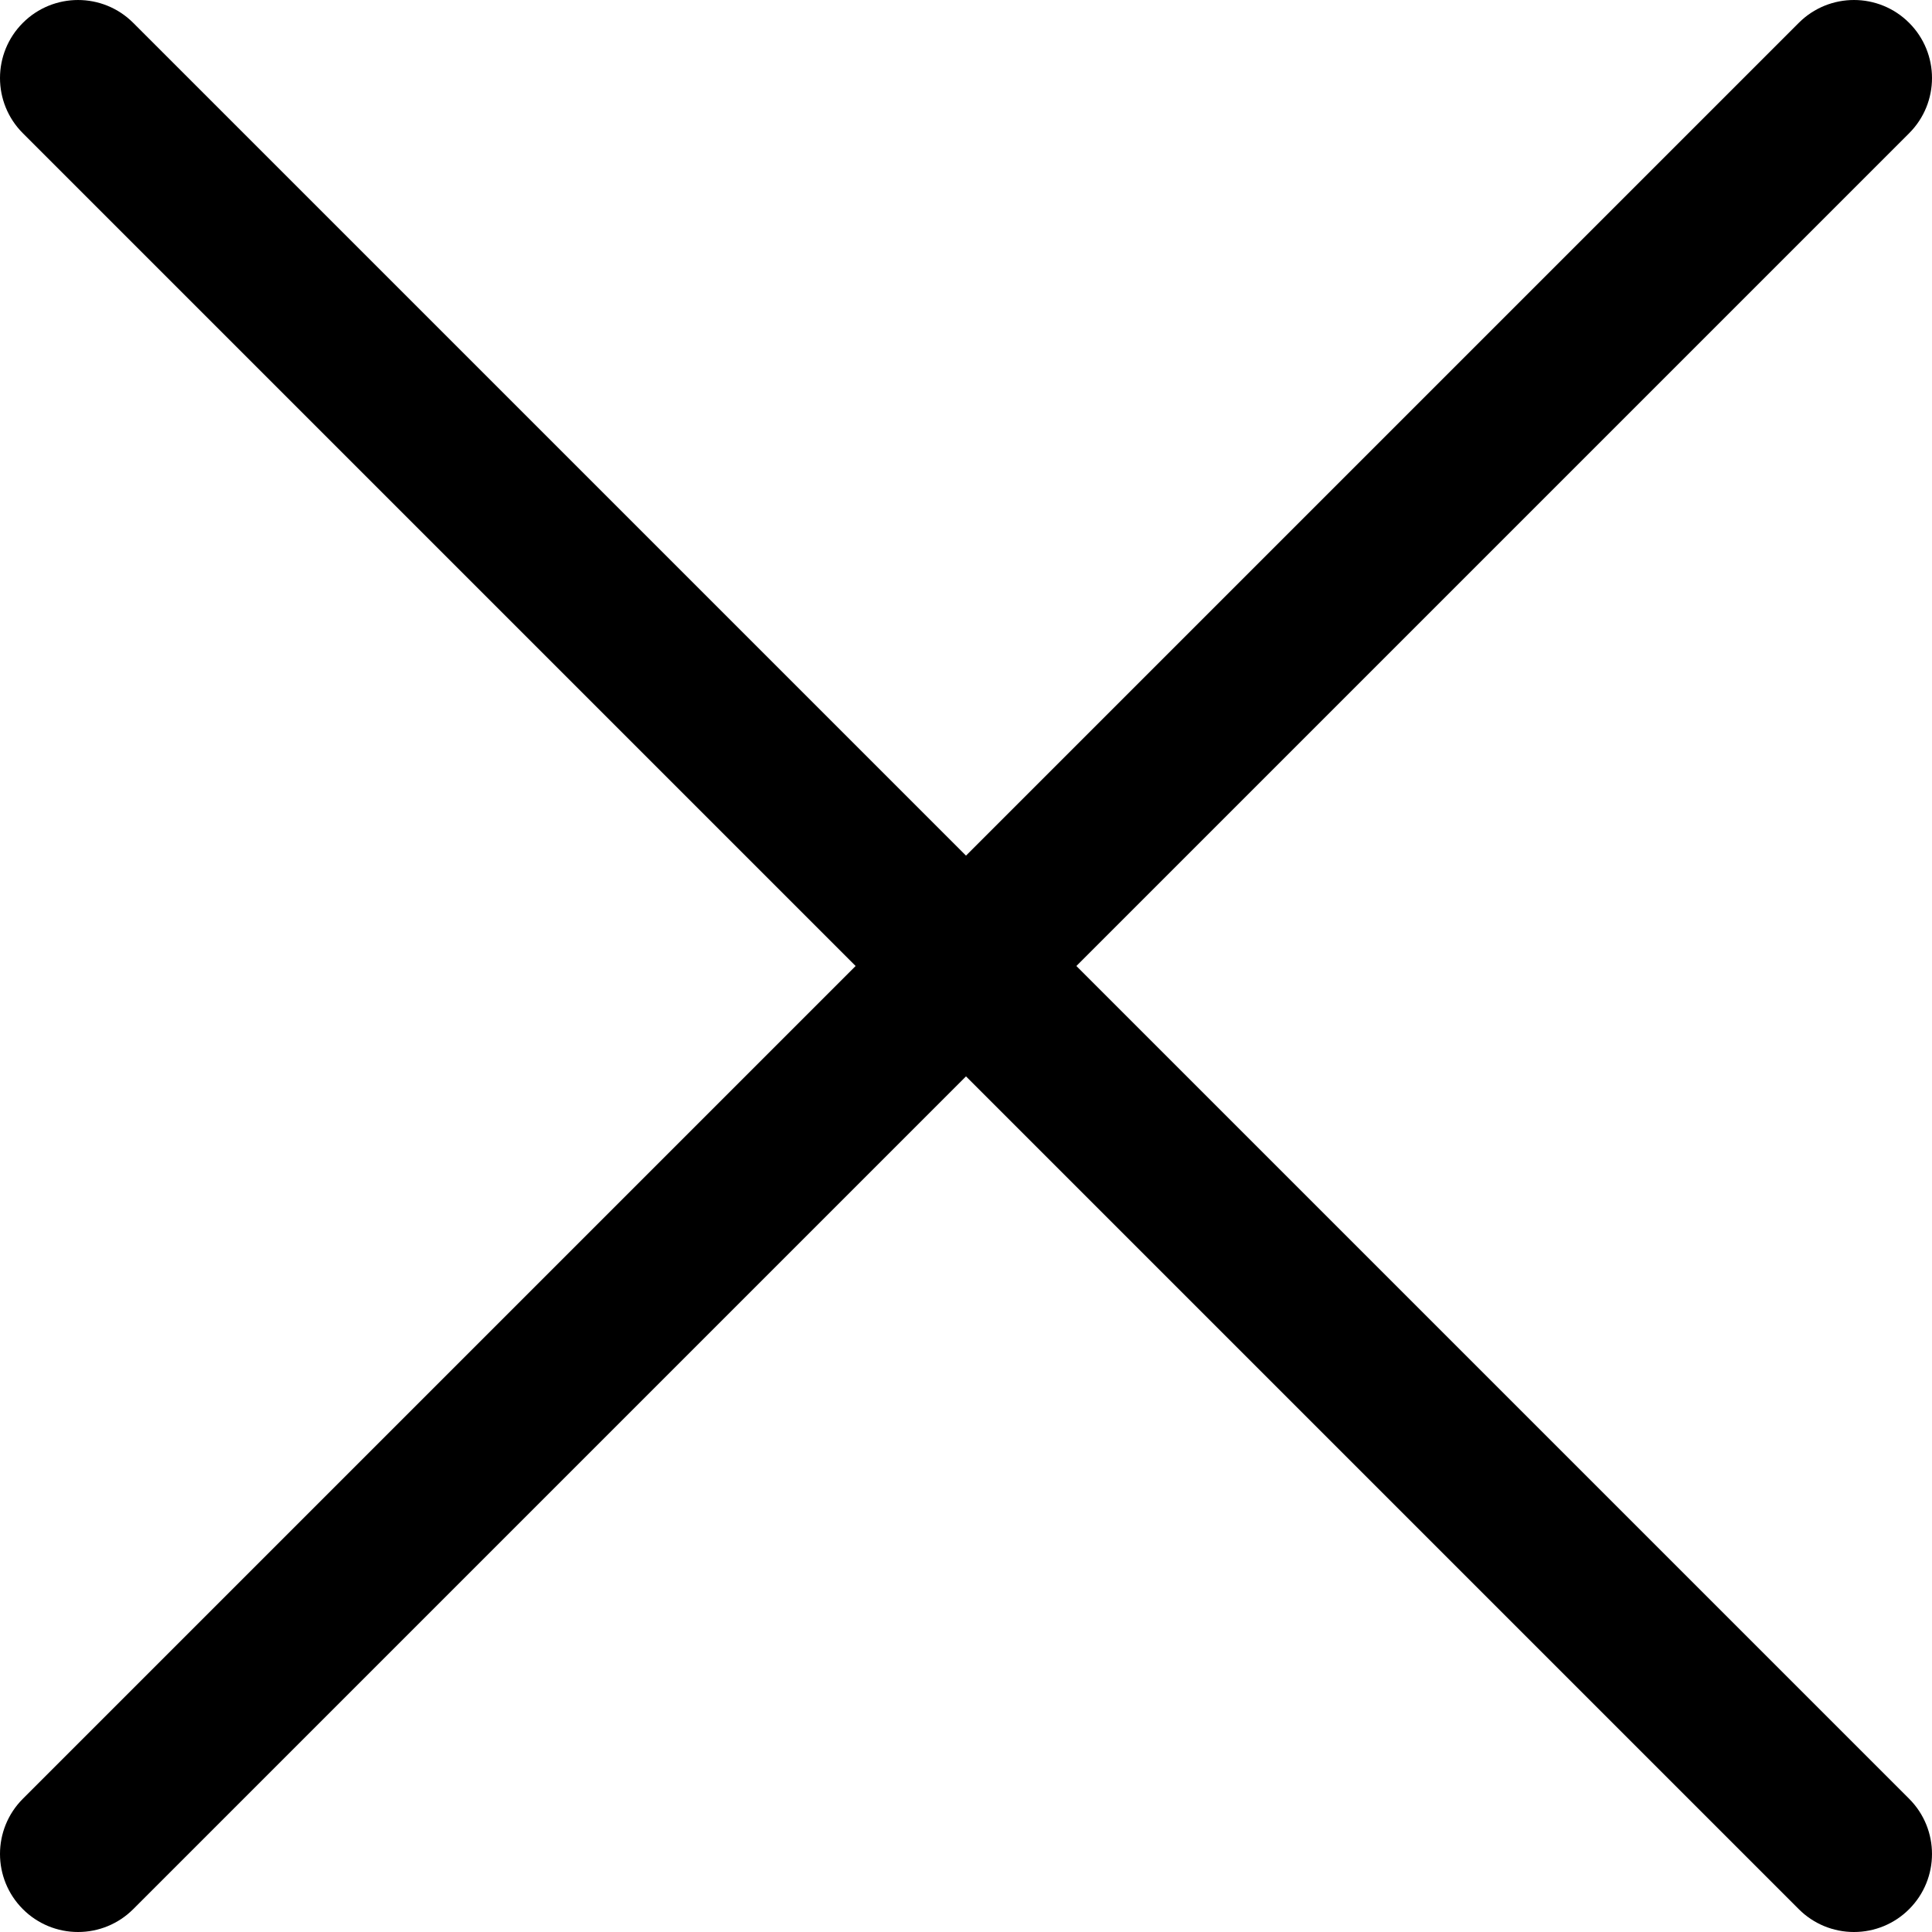
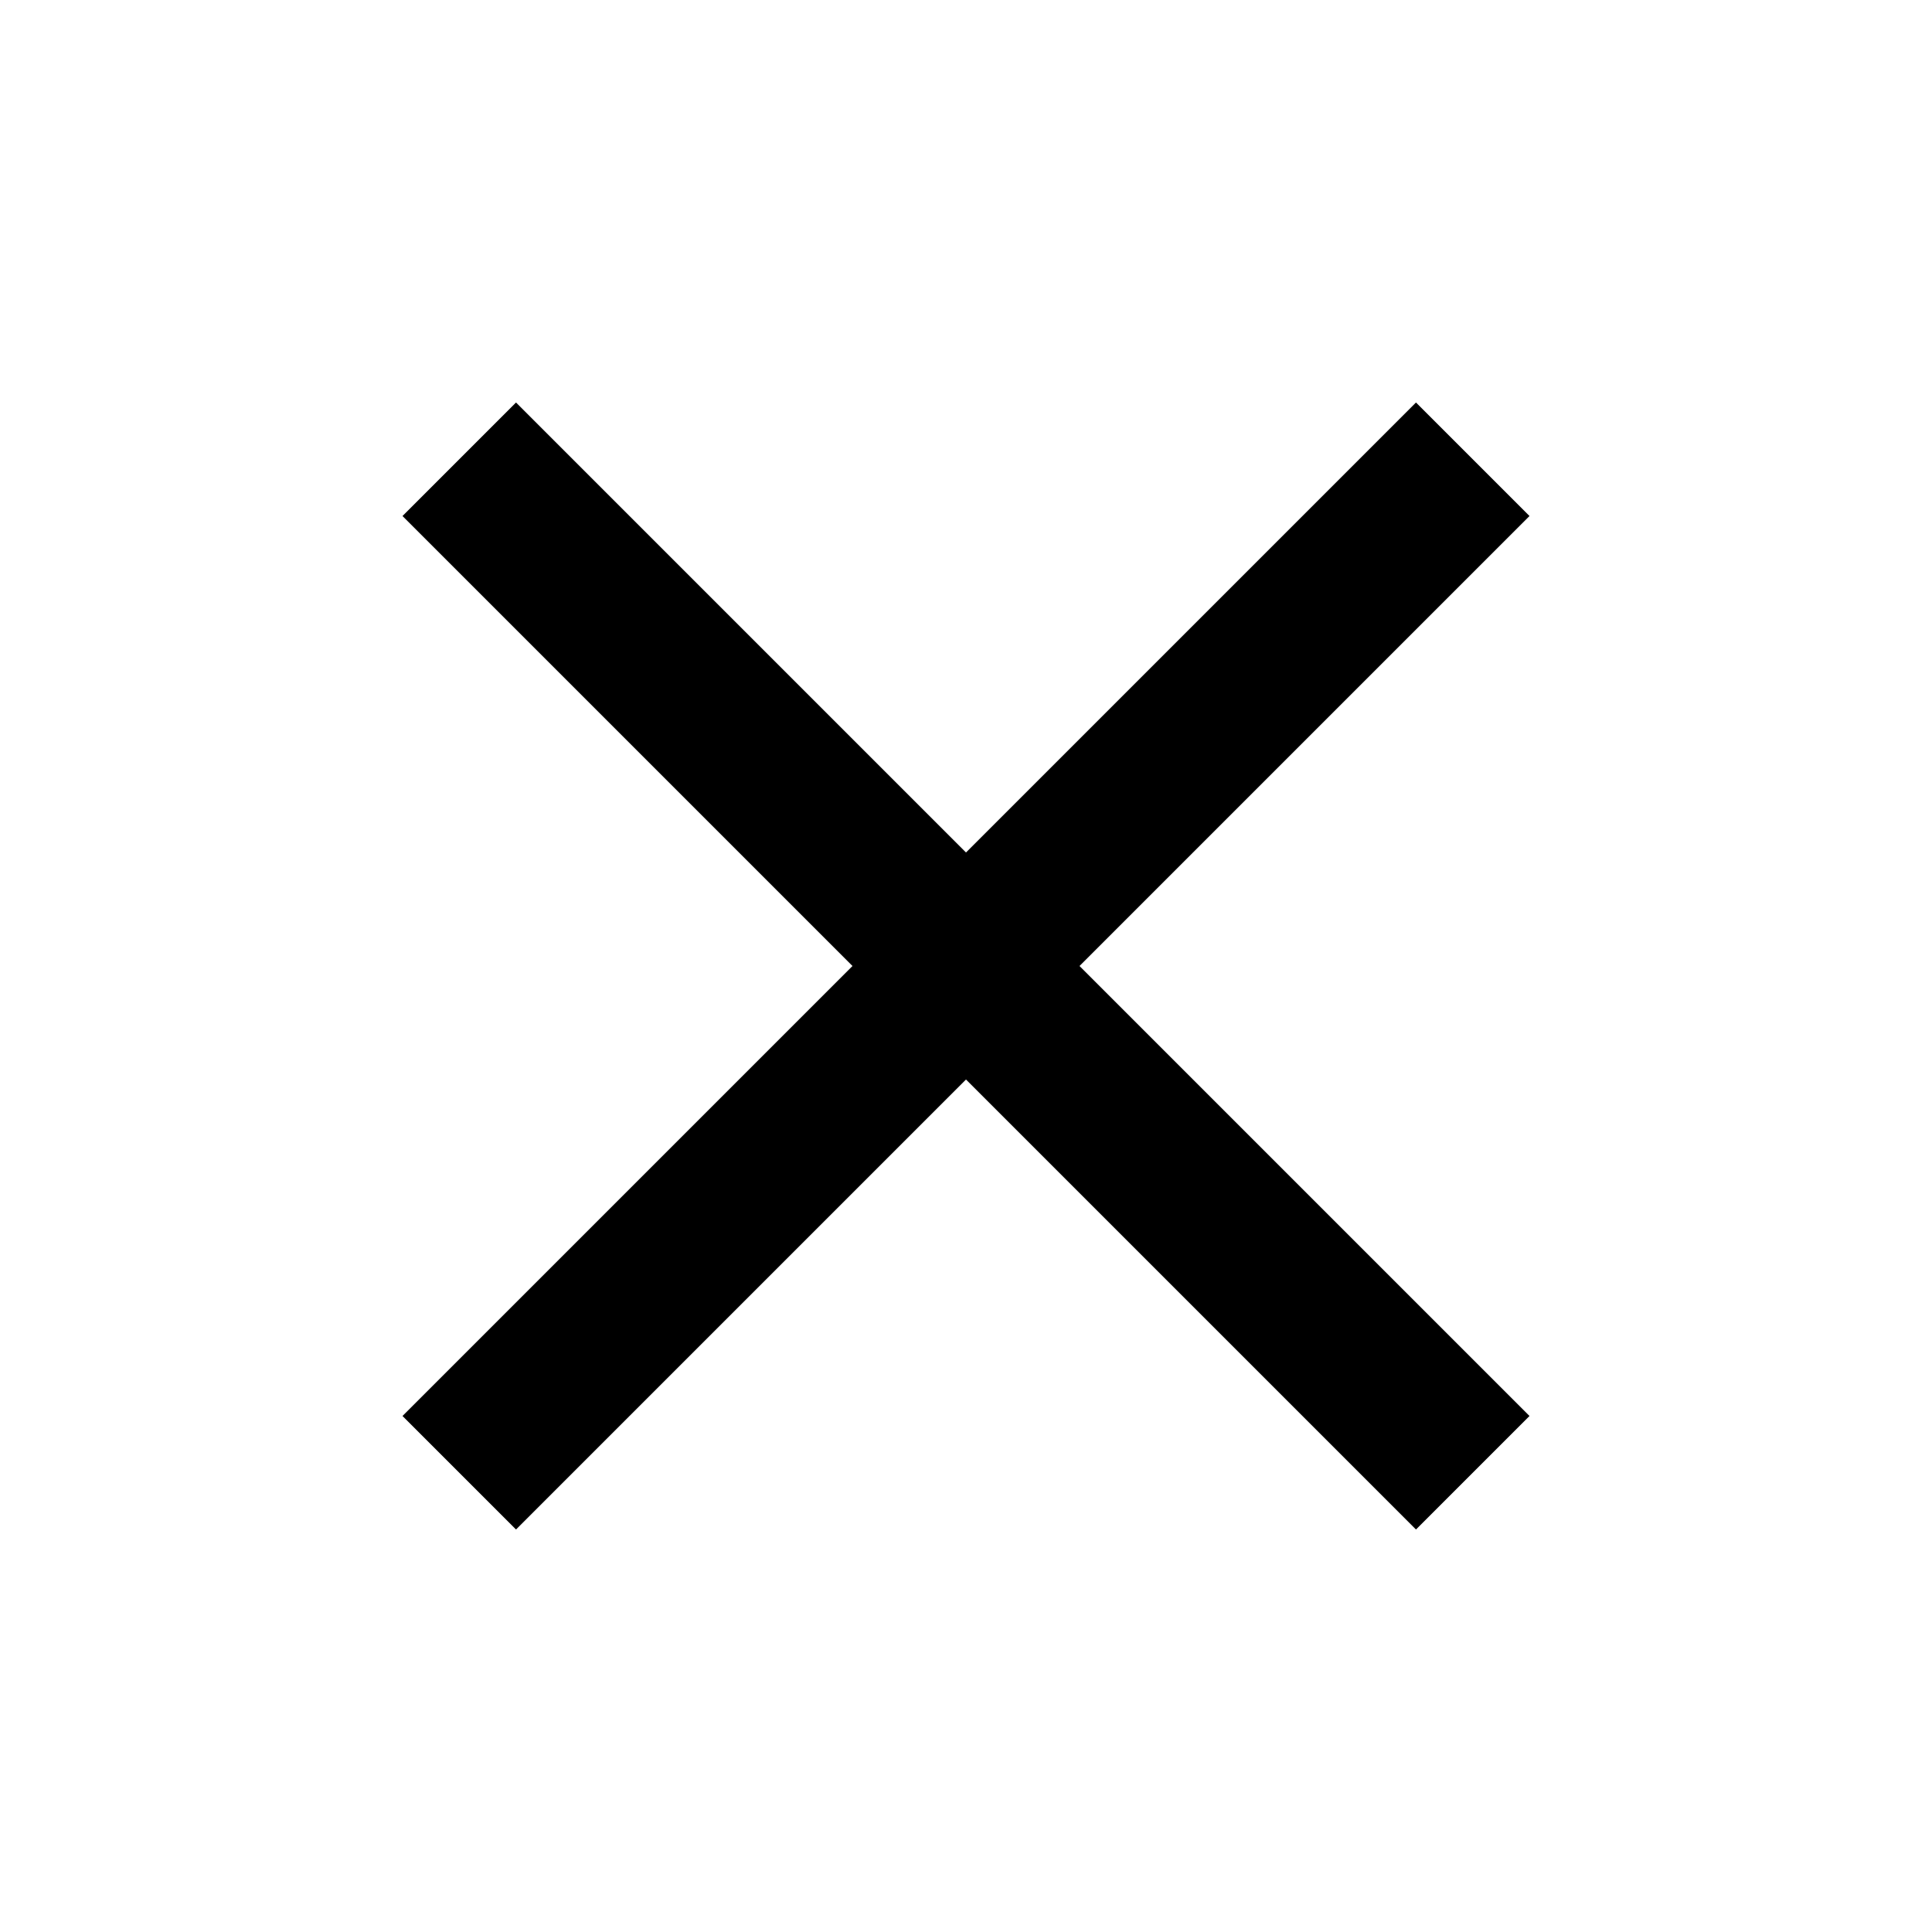
- <svg xmlns="http://www.w3.org/2000/svg" width="24" height="24" viewBox="0 0 512 512">
-   <path d="M505.943 6.058c-8.077-8.077-21.172-8.077-29.249 0L6.058 476.693c-8.077 8.077-8.077 21.172 0 29.249A20.612 20.612 0 0 0 20.683 512a20.614 20.614 0 0 0 14.625-6.059L505.943 35.306c8.076-8.076 8.076-21.171 0-29.248z" />
-   <path d="M505.942 476.694L35.306 6.059c-8.076-8.077-21.172-8.077-29.248 0-8.077 8.076-8.077 21.171 0 29.248l470.636 470.636a20.616 20.616 0 0 0 14.625 6.058 20.615 20.615 0 0 0 14.624-6.057c8.075-8.078 8.075-21.173-.001-29.25z" />
+ <svg xmlns="http://www.w3.org/2000/svg" focusable="false" height="24px" viewBox="0 0 24 24" width="24px">
+   <path d="M19 6.41L17.59 5 12 10.59 6.41 5 5 6.41 10.59 12 5 17.59 6.41 19 12 13.41 17.59 19 19 17.59 13.41 12z" />
+   <path d="M0 0h24v24H0z" fill="none" />
</svg>
